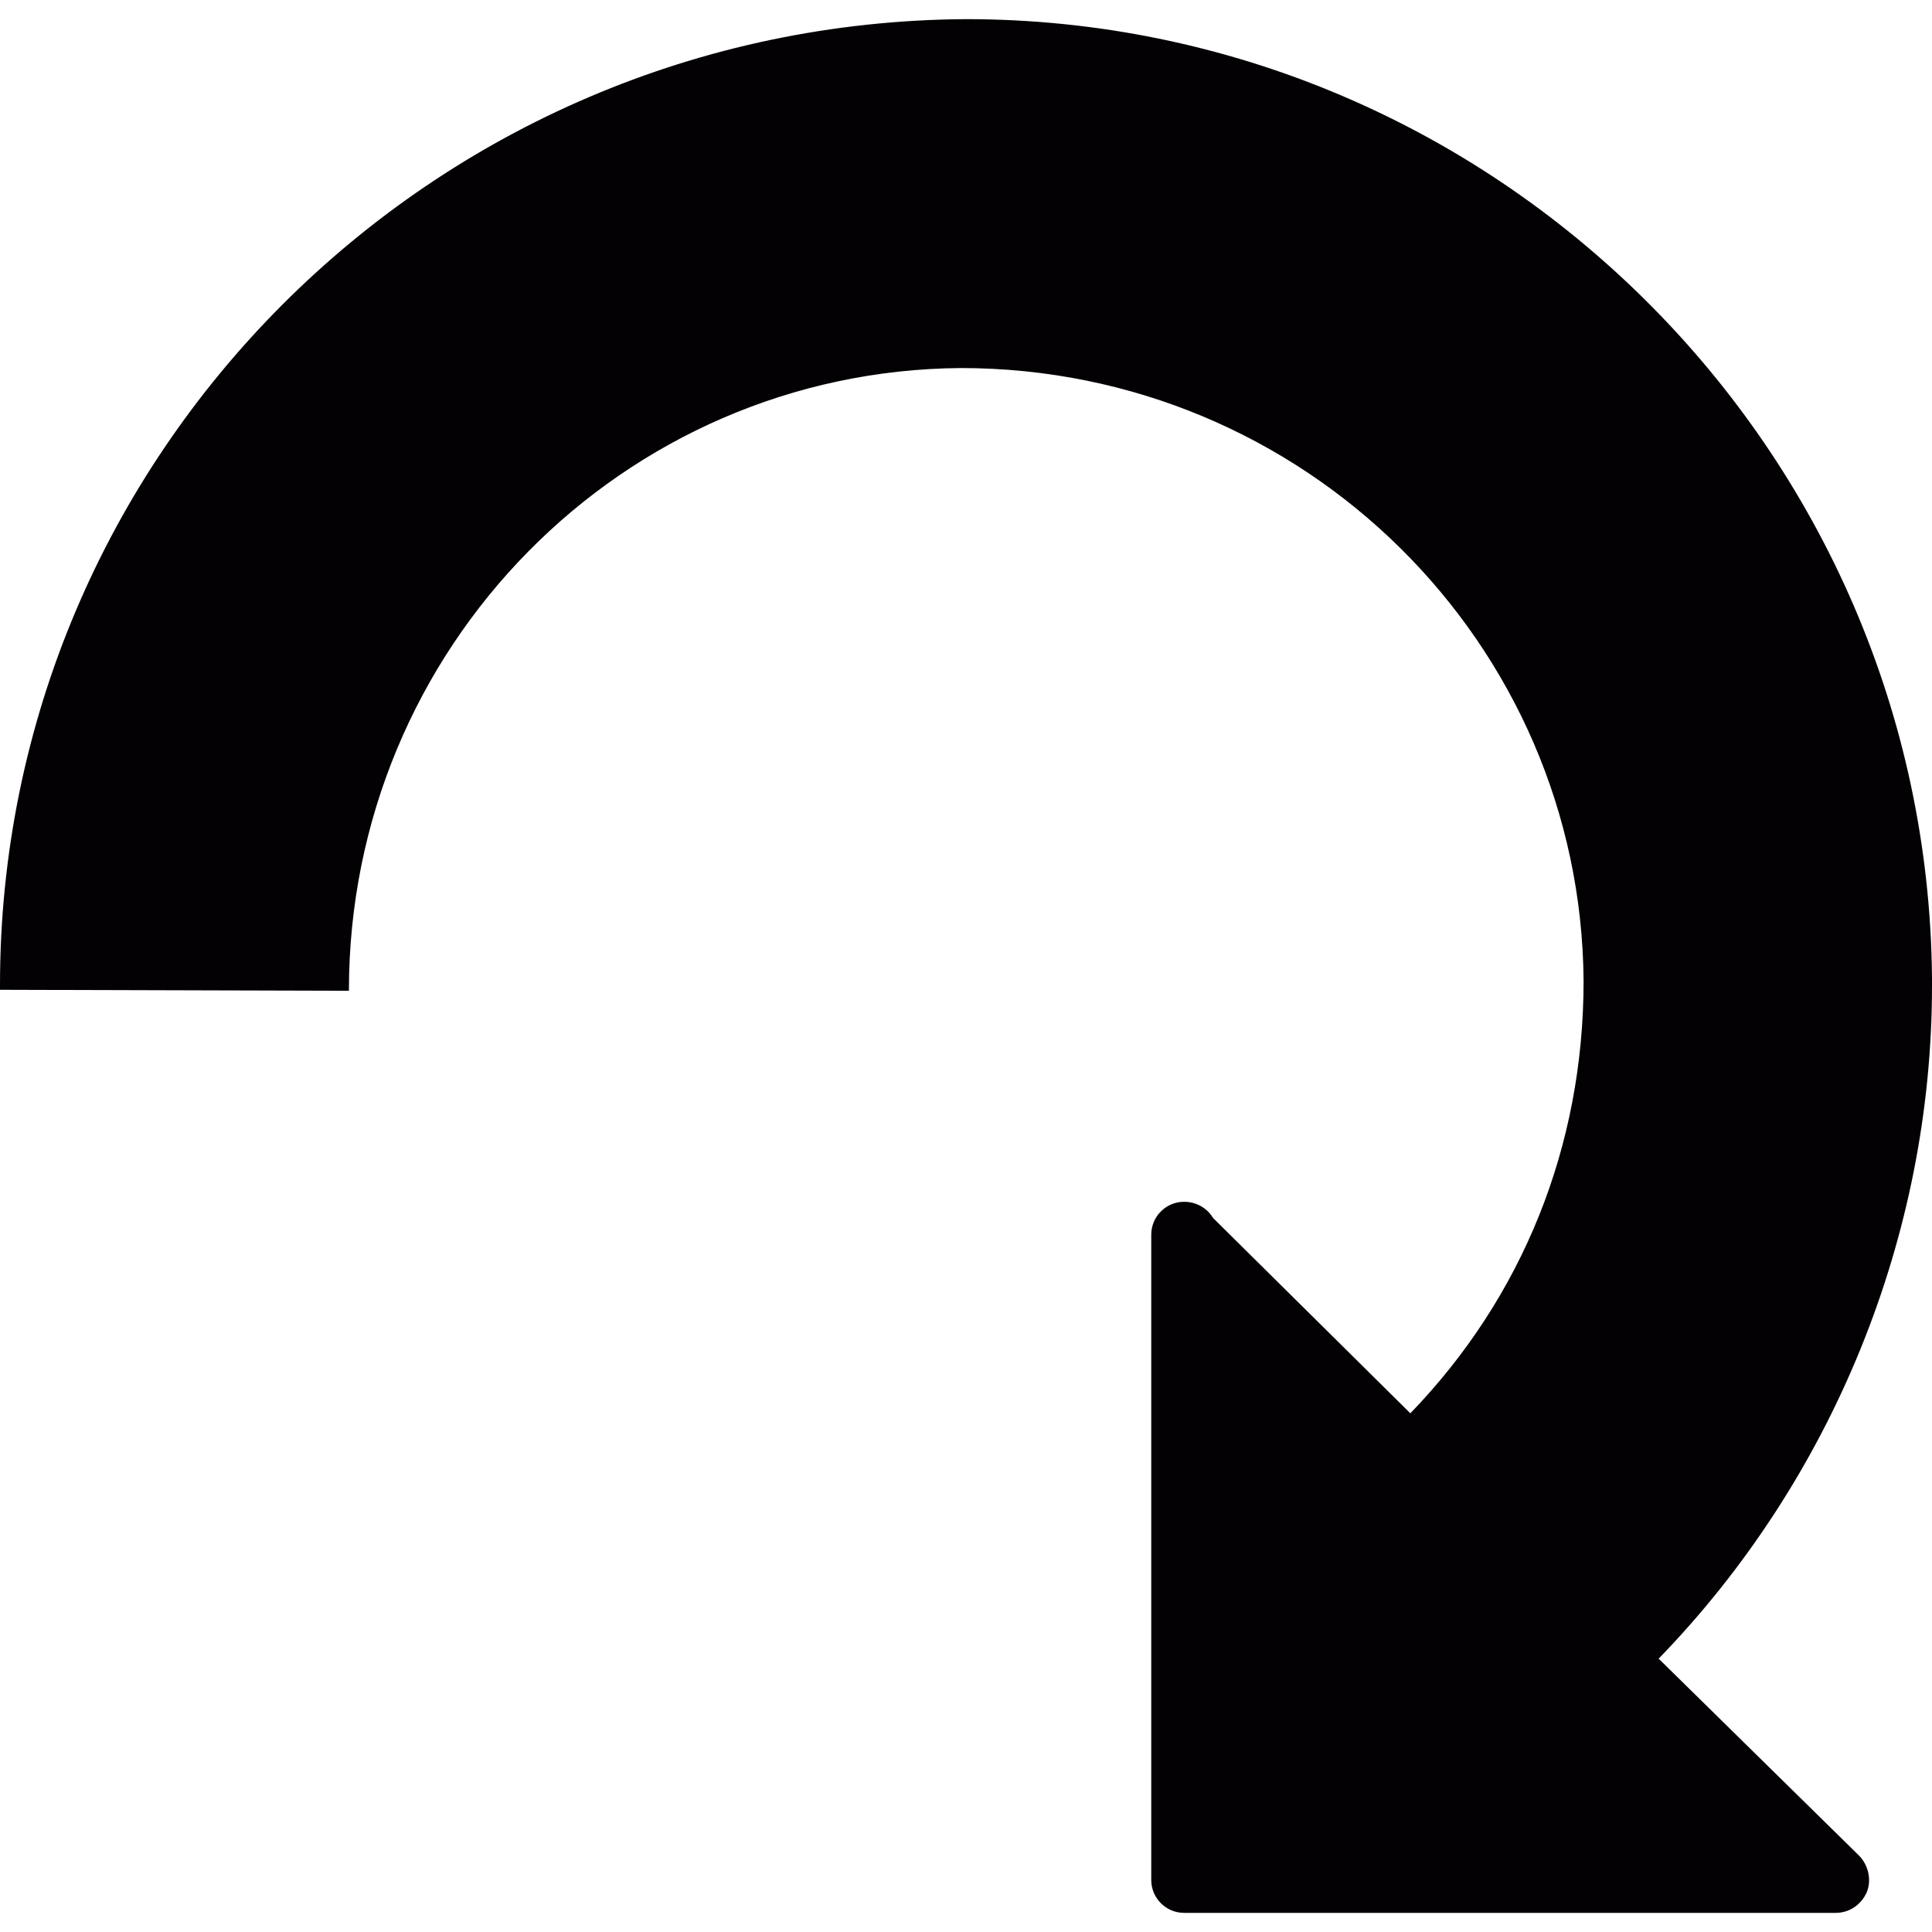
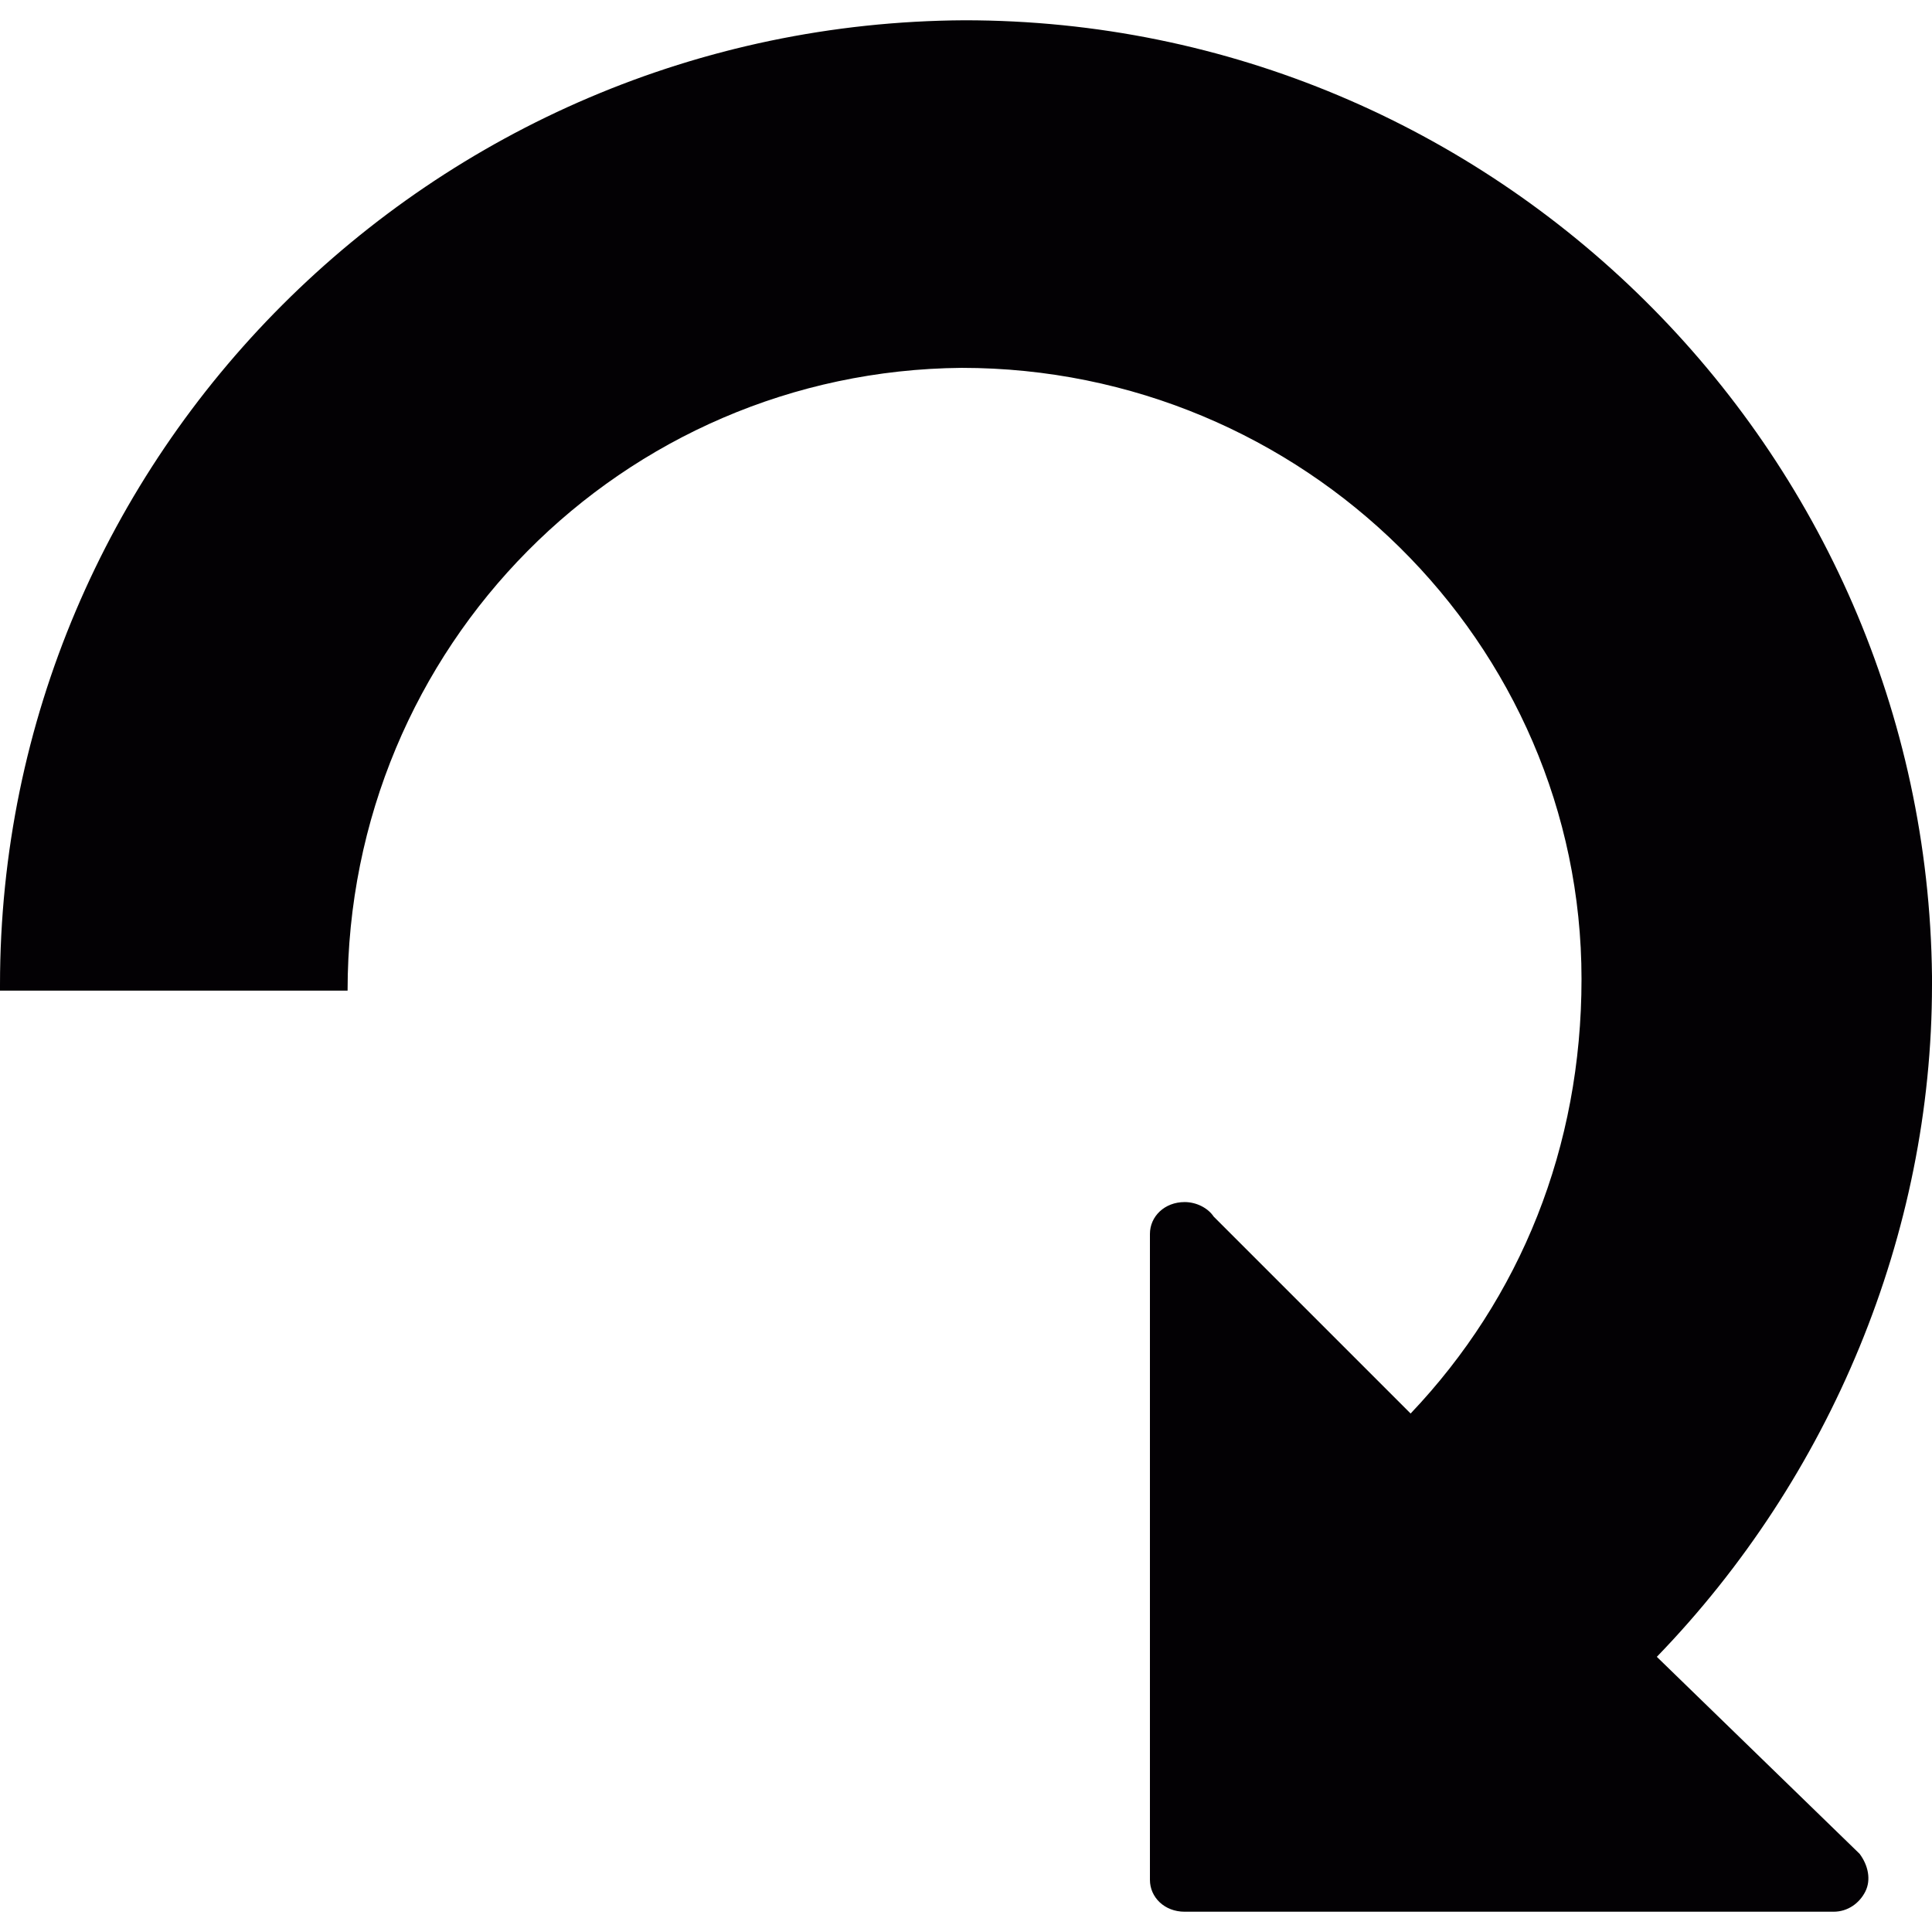
- <svg xmlns="http://www.w3.org/2000/svg" xml:space="preserve" width="3.937in" height="3.937in" version="1.1" style="shape-rendering:geometricPrecision; text-rendering:geometricPrecision; image-rendering:optimizeQuality; fill-rule:evenodd; clip-rule:evenodd" viewBox="0 0 3937 3937">
+ <svg xmlns="http://www.w3.org/2000/svg" xml:space="preserve" width="0.667in" height="0.667in" version="1.1" style="shape-rendering:geometricPrecision; text-rendering:geometricPrecision; image-rendering:optimizeQuality; fill-rule:evenodd; clip-rule:evenodd" viewBox="0 0 667 667">
  <defs>
    <style type="text/css">
   
    .str0 {stroke:black;stroke-width:6.945}
    .fil0 {fill:black}
-     .fil1 {fill:black}
-     .fil2 {fill:#030104}
+     .fil1 {fill:#030104}
   
  </style>
  </defs>
  <g id="Layer_x0020_1">
-     <path class="fil0" d="M-4502 409l344 0c145,0 262,118 261,262l1 3004c0,145 -117,263 -262,262l-3004 0c-145,0 -263,-117 -262,-262l0 -343c0,-147 121,-265 268,-262l1283 -95 -1883 -1884c-103,-103 -103,-268 0,-371l642 -643c103,-103 268,-103 371,0l1889 1890 90 -1289c-4,-148 115,-269 262,-269l0 0z" />
-     <rect class="fil1 str0" x="-5417" y="-4146" width="3937" height="3937" rx="1009" ry="1009" />
-     <g id="_2398609363824">
-       <g>
-         <g id="c187_arrow">
-           <path id="__x003c_Group_x003e__5_" class="fil2" d="M3937 1992c0,2 0,3 0,3 0,1 0,1 0,2 0,0 0,0 0,0l0 0c0,1 0,1 0,2 0,0 0,0 0,0 0,0 0,0 0,1 0,4 0,5 0,9 0,509 -202,1005 -557,1371l409 402c19,20 25,50 15,74 -11,25 -35,42 -63,42l-1328 0c-37,0 -67,-30 -67,-67l0 -1312c0,-1 0,-2 0,-3 0,-37 30,-67 67,-67 25,0 47,13 59,33l402 398c228,-236 353,-543 353,-881 -5,-688 -569,-1249 -1269,-1249 -688,5 -1247,569 -1247,1269l-711 -2 0 -10c0,-1078 877,-1961 1968,-1968 1077,0 1959,875 1969,1953z" />
-         </g>
-       </g>
-       <g>
-    </g>
-       <g>
-    </g>
-       <g>
-    </g>
-       <g>
-    </g>
-       <g>
-    </g>
-       <g>
-    </g>
-       <g>
-    </g>
-       <g>
-    </g>
-       <g>
-    </g>
-       <g>
-    </g>
-       <g>
-    </g>
-       <g>
-    </g>
-       <g>
-    </g>
-       <g>
-    </g>
-       <g>
-    </g>
-     </g>
+     <path class="fil0" d="M17504 -6460l0 -343c0,-145 118,-262 262,-262l3004 0c145,0 263,117 262,261l0 3005c0,145 -117,262 -262,262l-343 0c-147,0 -265,-122 -262,-268l-95 -1284 -1884 1884c-103,103 -268,103 -371,0l-643 -642c-103,-104 -103,-269 0,-372l1890 -1889 -1289 -90c-148,4 -269,-114 -269,-262l0 0 0 0z" />
+     <path class="fil0" d="M17372 10517l0 343c0,145 -118,262 -262,262l-3004 0c-145,0 -263,-117 -262,-261l0 -3005c0,-145 117,-262 262,-262l343 0c147,0 265,122 262,268l95 1284 1884 -1884c103,-103 268,-103 371,0l643 642c103,104 103,269 0,372l-1890 1889 1289 90c148,-4 269,114 269,262l0 0 0 0z" />
+     <path class="fil0" d="M-11532 6802l343 0c145,0 262,118 262,262l0 3004c0,145 -117,263 -261,262l-3005 0c-145,0 -262,-117 -262,-262l0 -343c0,-147 122,-265 268,-262l1284 -95 -1884 -1884c-103,-103 -103,-268 0,-371l642 -643c104,-103 269,-103 372,0l1889 1890 90 -1289c-4,-148 114,-269 262,-269l0 0 0 0z" />
+     <path class="fil0" d="M8982 8691l-195 201c-82,84 -216,84 -298,0l-1708 -1752c-82,-85 -82,-222 0,-306l1708 -1753c83,-84 216,-84 298,0l195 201c84,85 82,225 -3,309l-676 804 2142 0c117,0 211,97 211,217l0 749c0,121 -94,217 -211,217l-2148 0 682 804c86,84 87,224 3,309l0 0z" />
+     <path class="fil0" d="M-14363 -3809l344 0c145,0 262,118 261,262l1 3004c0,145 -117,263 -262,262l-3004 0c-145,0 -263,-117 -262,-262l0 -343c0,-147 121,-265 268,-262l1283 -95 -1883 -1884c-103,-103 -103,-268 0,-371l642 -643c103,-103 268,-103 371,0l1889 1890 90 -1289c-4,-148 115,-269 262,-269l0 0 0 0z" />
+     <path class="fil0 str0" d="M-14269 -8364l1919 0c557,0 1009,452 1009,1009l0 1919c0,558 -452,1009 -1009,1009l-1919 0c-557,0 -1009,-451 -1009,-1009l0 -1919c0,-557 452,-1009 1009,-1009z" />
+     <path id="__x003c_Group_x003e__5_" class="fil1" d="M667 337c0,1 0,1 0,1 0,0 0,0 0,0 0,0 0,0 0,0l0 0c0,0 0,0 0,0 0,0 0,0 0,0 0,0 0,0 0,1 0,0 0,1 0,1 0,86 -35,170 -95,232l70 68c3,4 4,9 2,13 -2,4 -6,7 -11,7l-224 0c-7,0 -12,-5 -12,-11l0 -222c0,-1 0,-1 0,-1 0,-6 5,-11 12,-11 4,0 8,2 10,5l68 68c38,-40 59,-92 59,-150 0,-116 -96,-211 -214,-211 -117,1 -212,96 -212,215l-120 0 0 -2c0,-183 149,-332 333,-333 183,0 332,148 334,330l0 0z" />
+     <path class="fil0" d="M10533 -1871l-343 0c-145,0 -262,-118 -262,-262l0 -3004c0,-145 117,-263 261,-262l3005 0c145,0 262,117 262,262l0 343c0,147 -122,265 -268,262l-1284 95 1884 1884c103,103 103,268 0,371l-642 643c-104,103 -269,103 -372,0l-1889 -1890 -90 1289c4,148 -114,269 -262,269l0 0 0 0z" />
  </g>
</svg>
